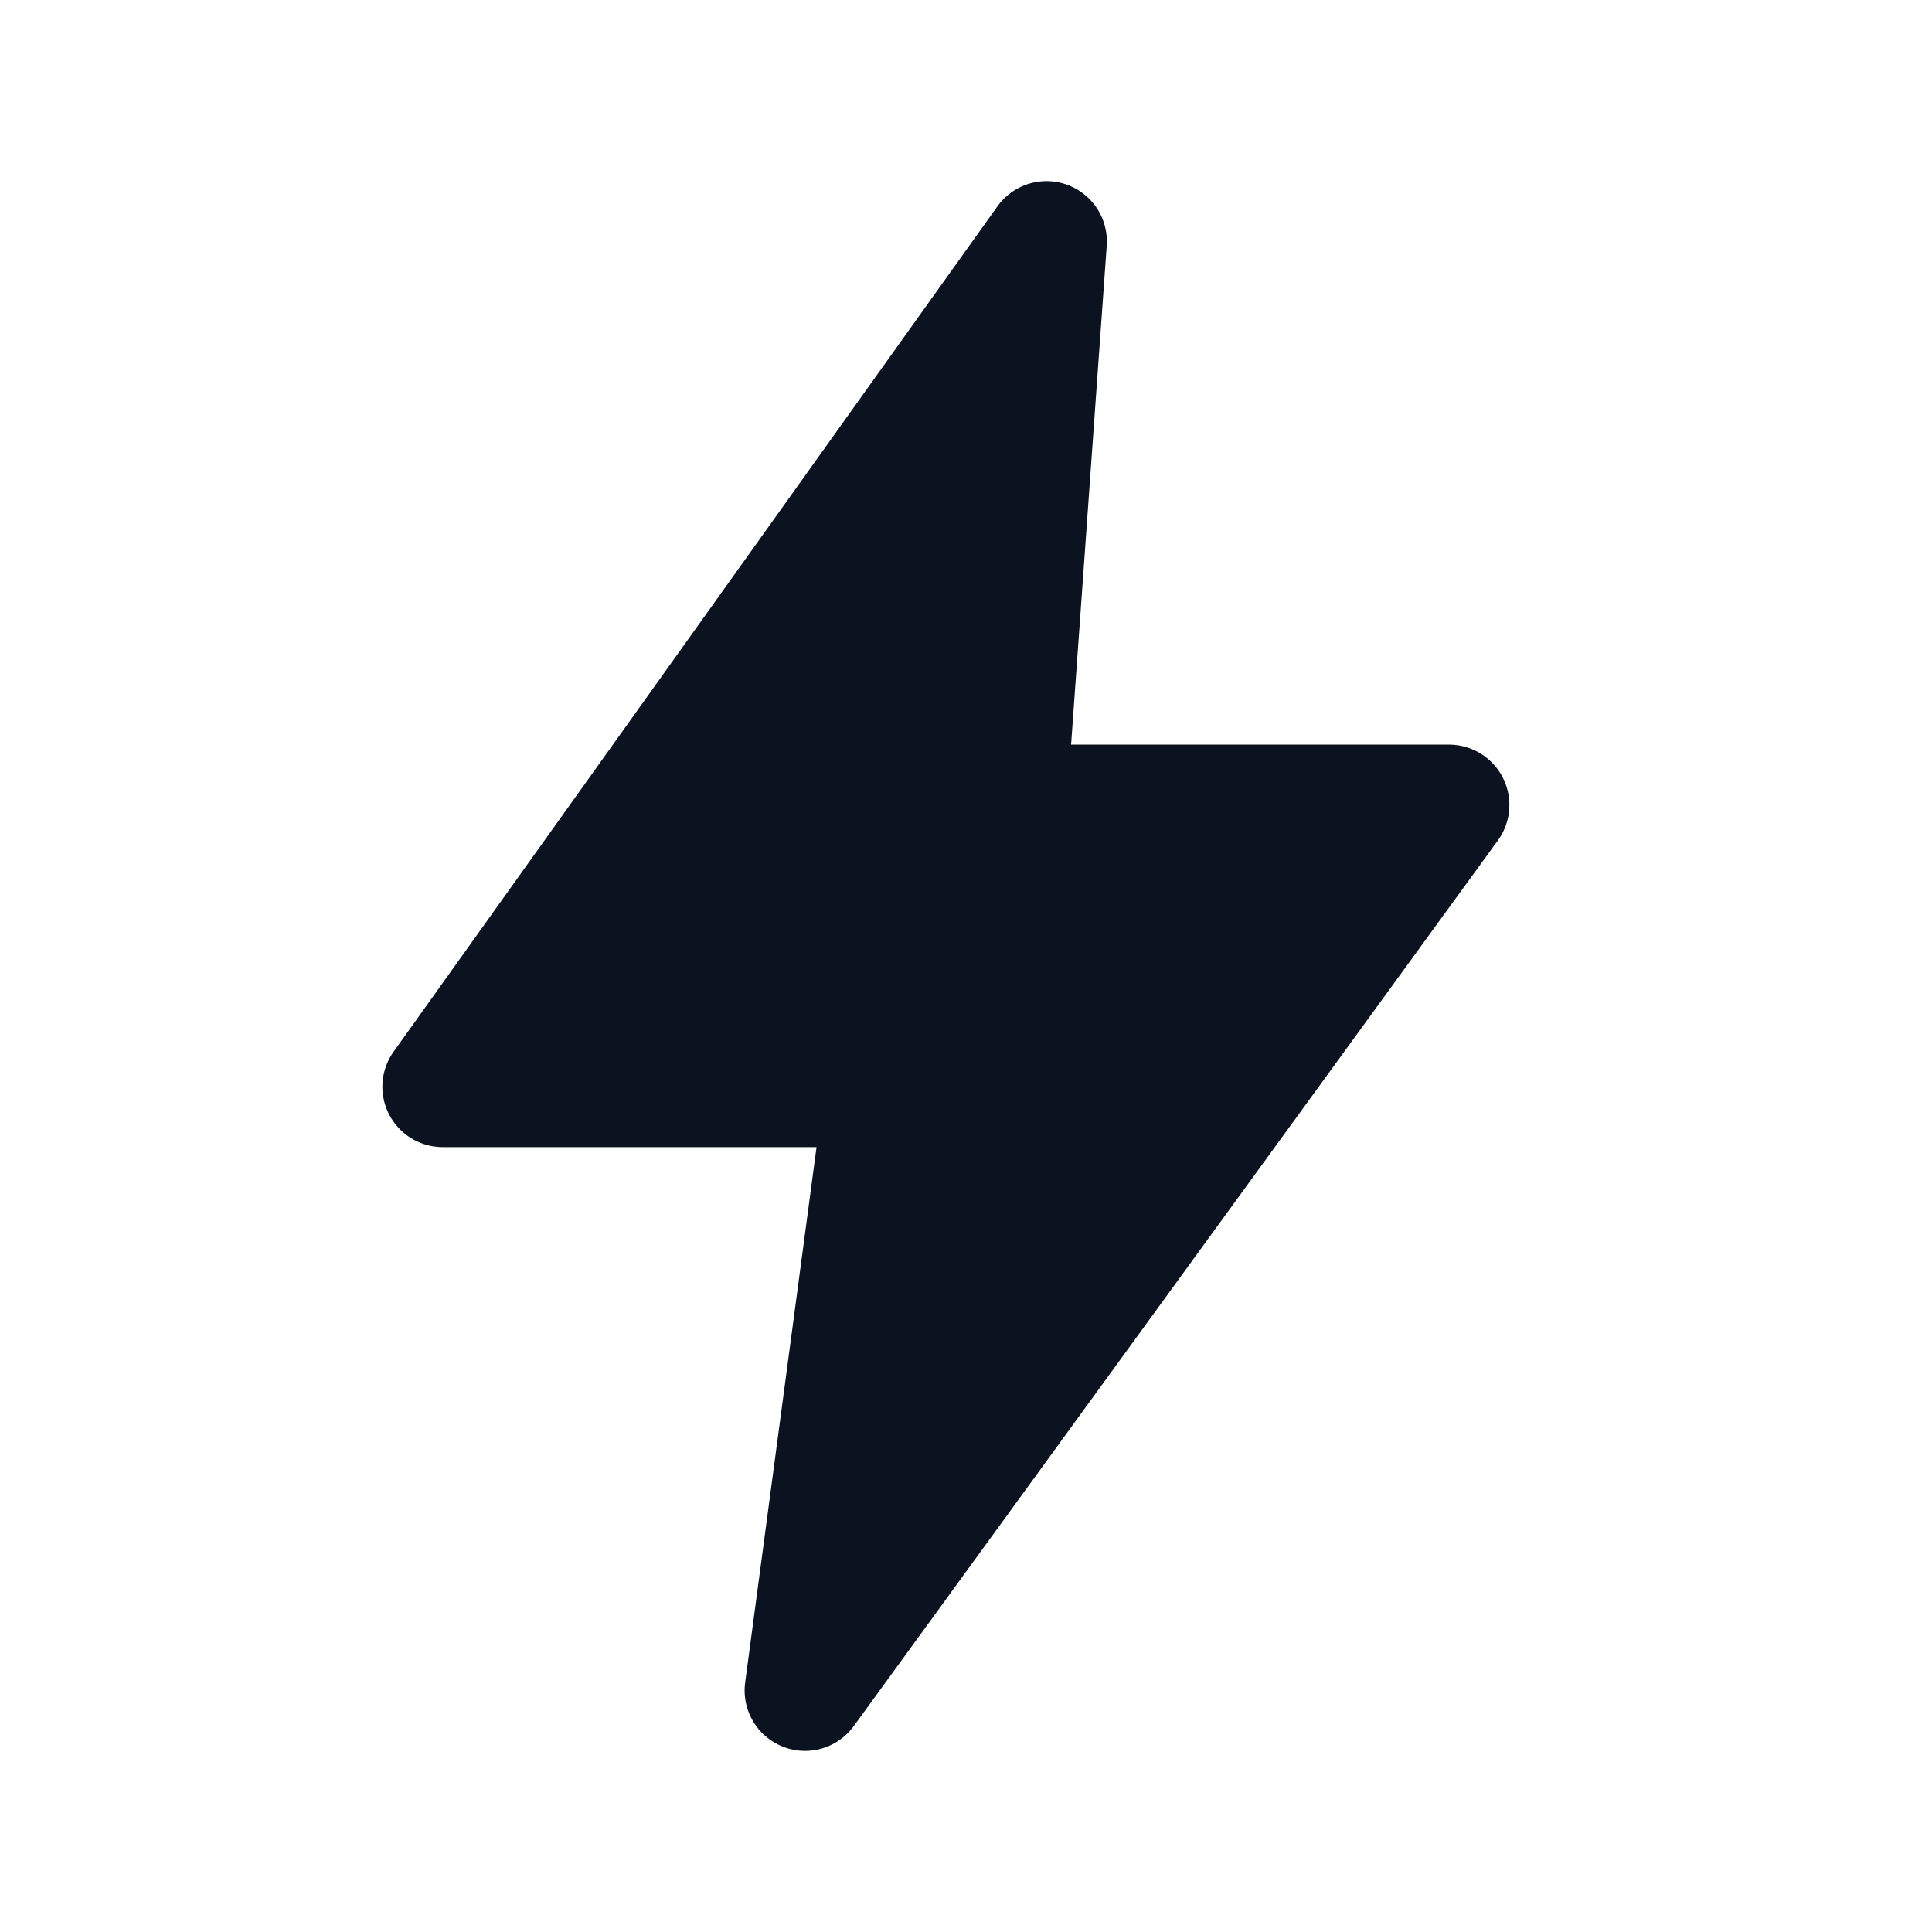
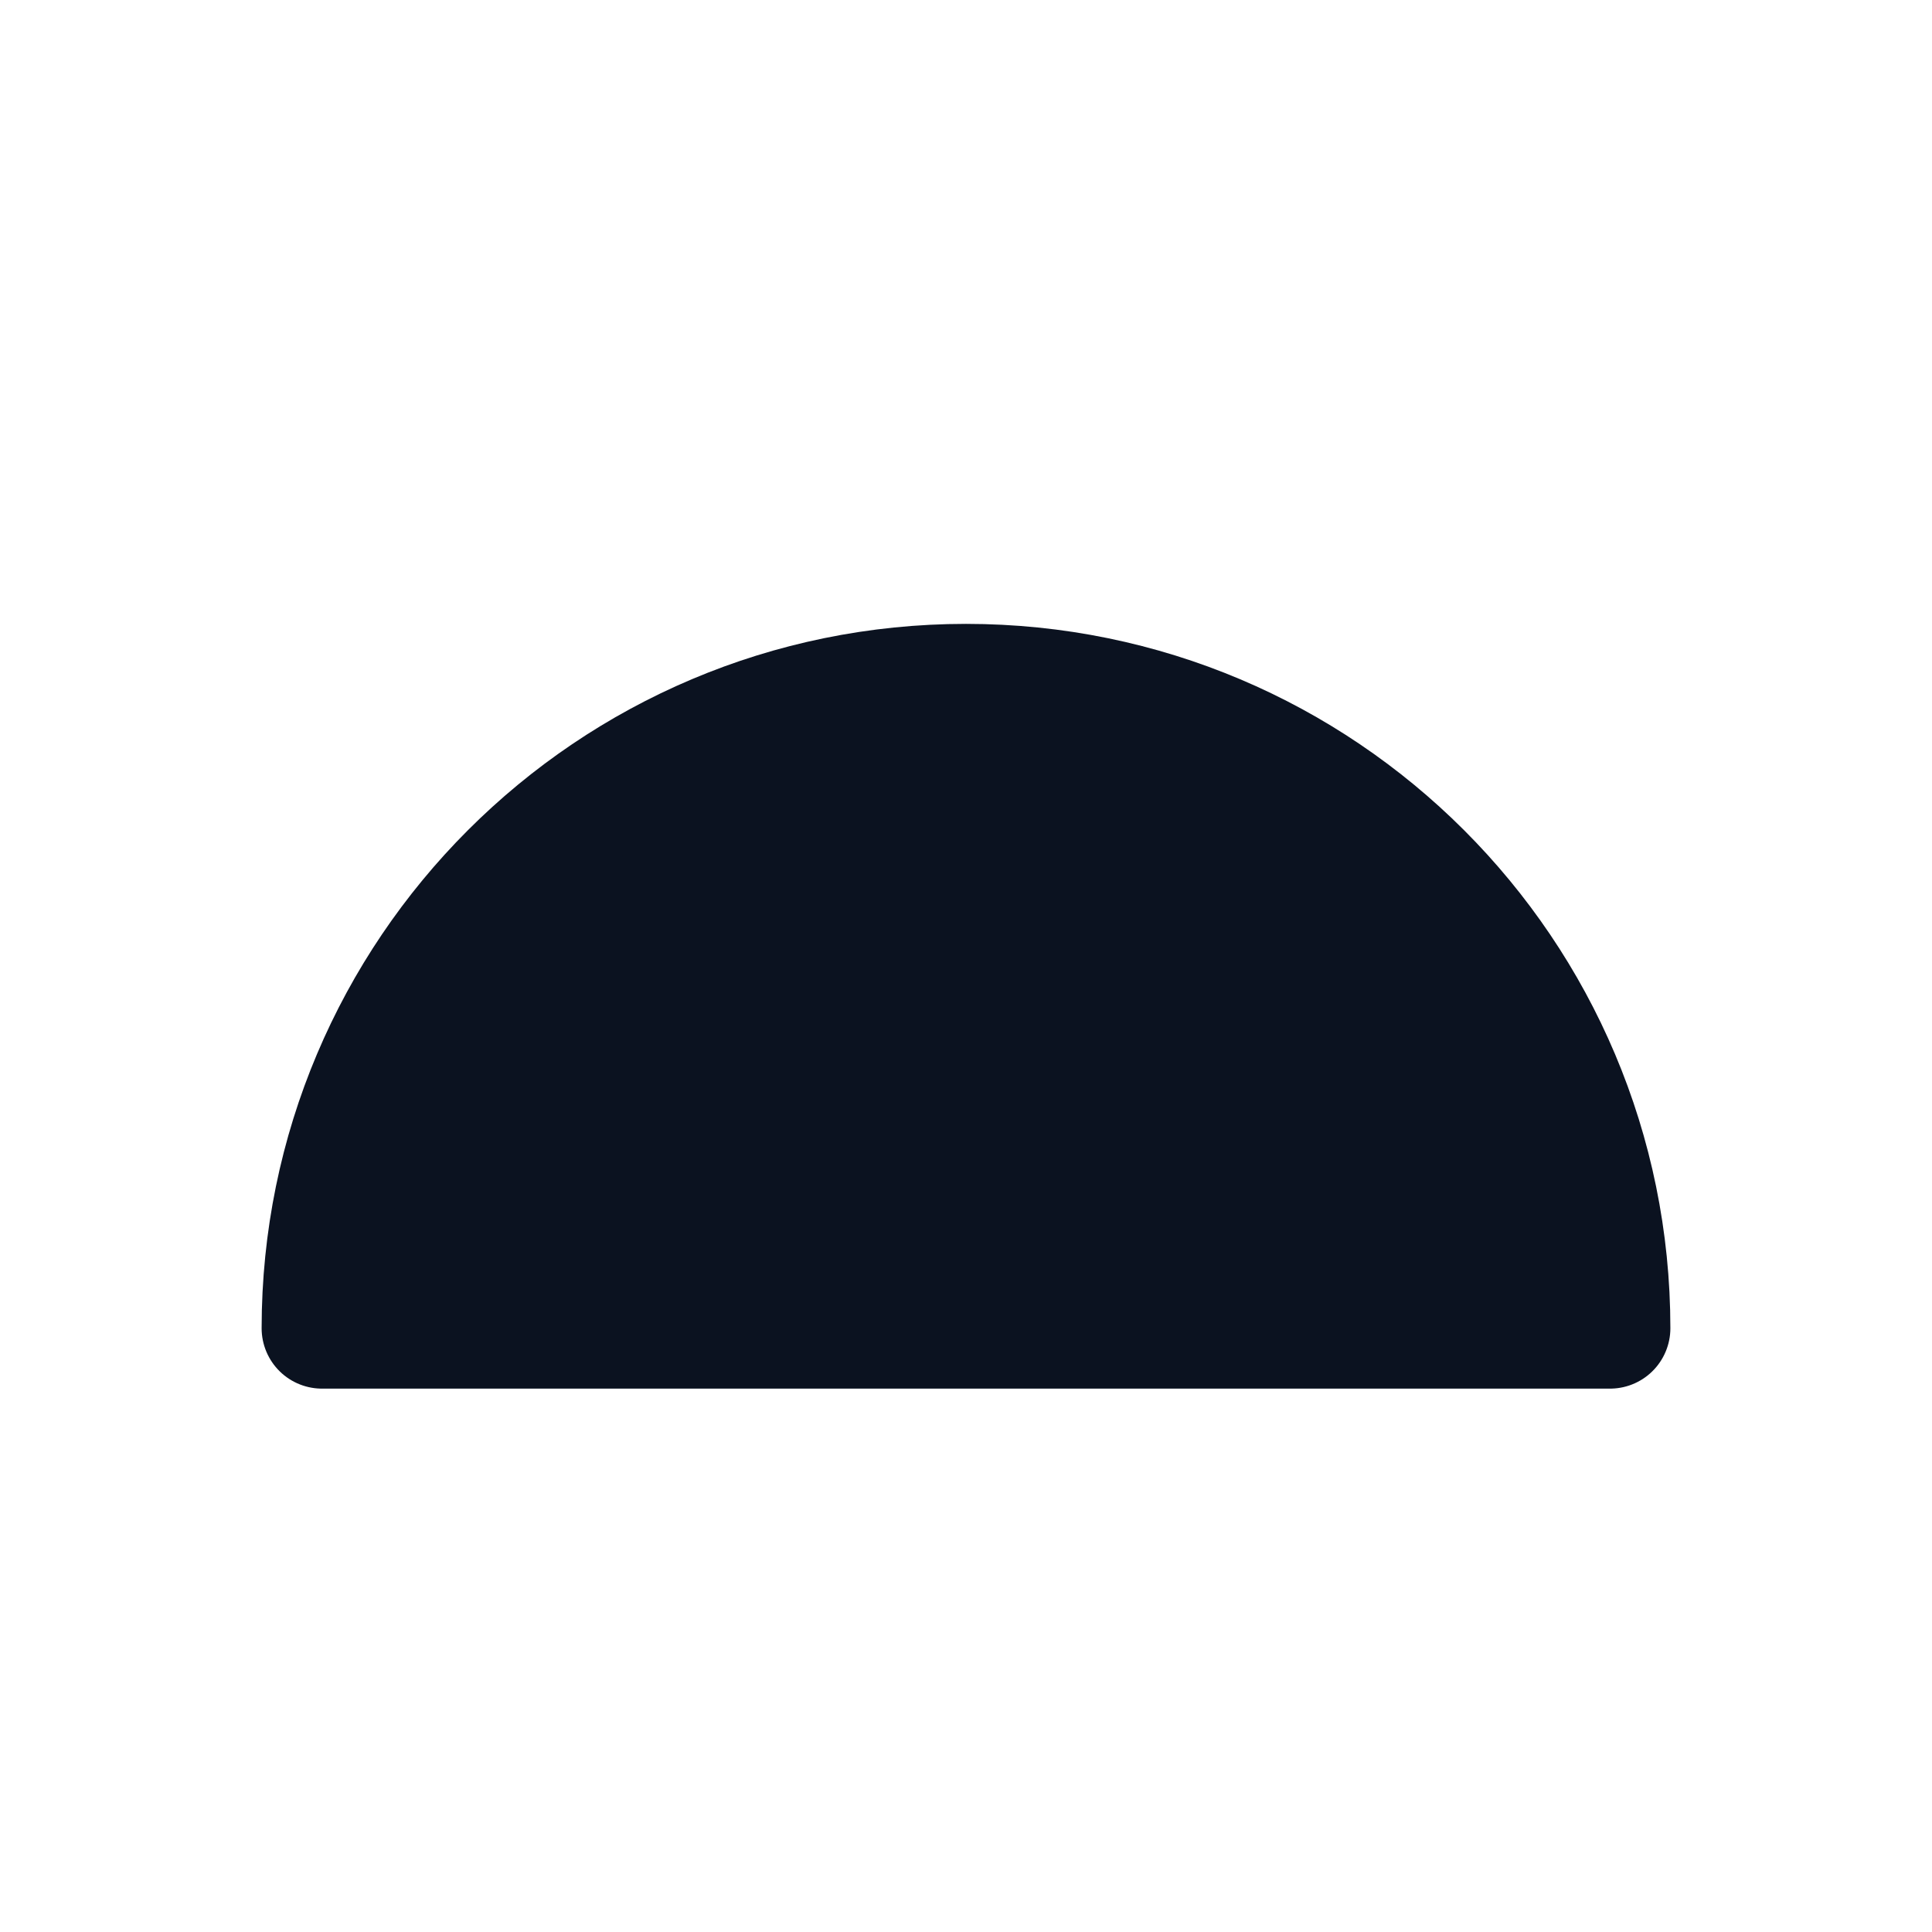
<svg xmlns="http://www.w3.org/2000/svg" fill="none" stroke="#0B1220" stroke-linecap="round" stroke-linejoin="round" stroke-width="1.5" viewBox="0 0 24 24">
-   <path fill="#0B1220" d="M13 3 5.5 13.5H11L10 21l8-11h-5.5z" />
+   <path fill="#0B1220" d="M4 16.5a8 8 0 1 1 16 0z" />
</svg>
